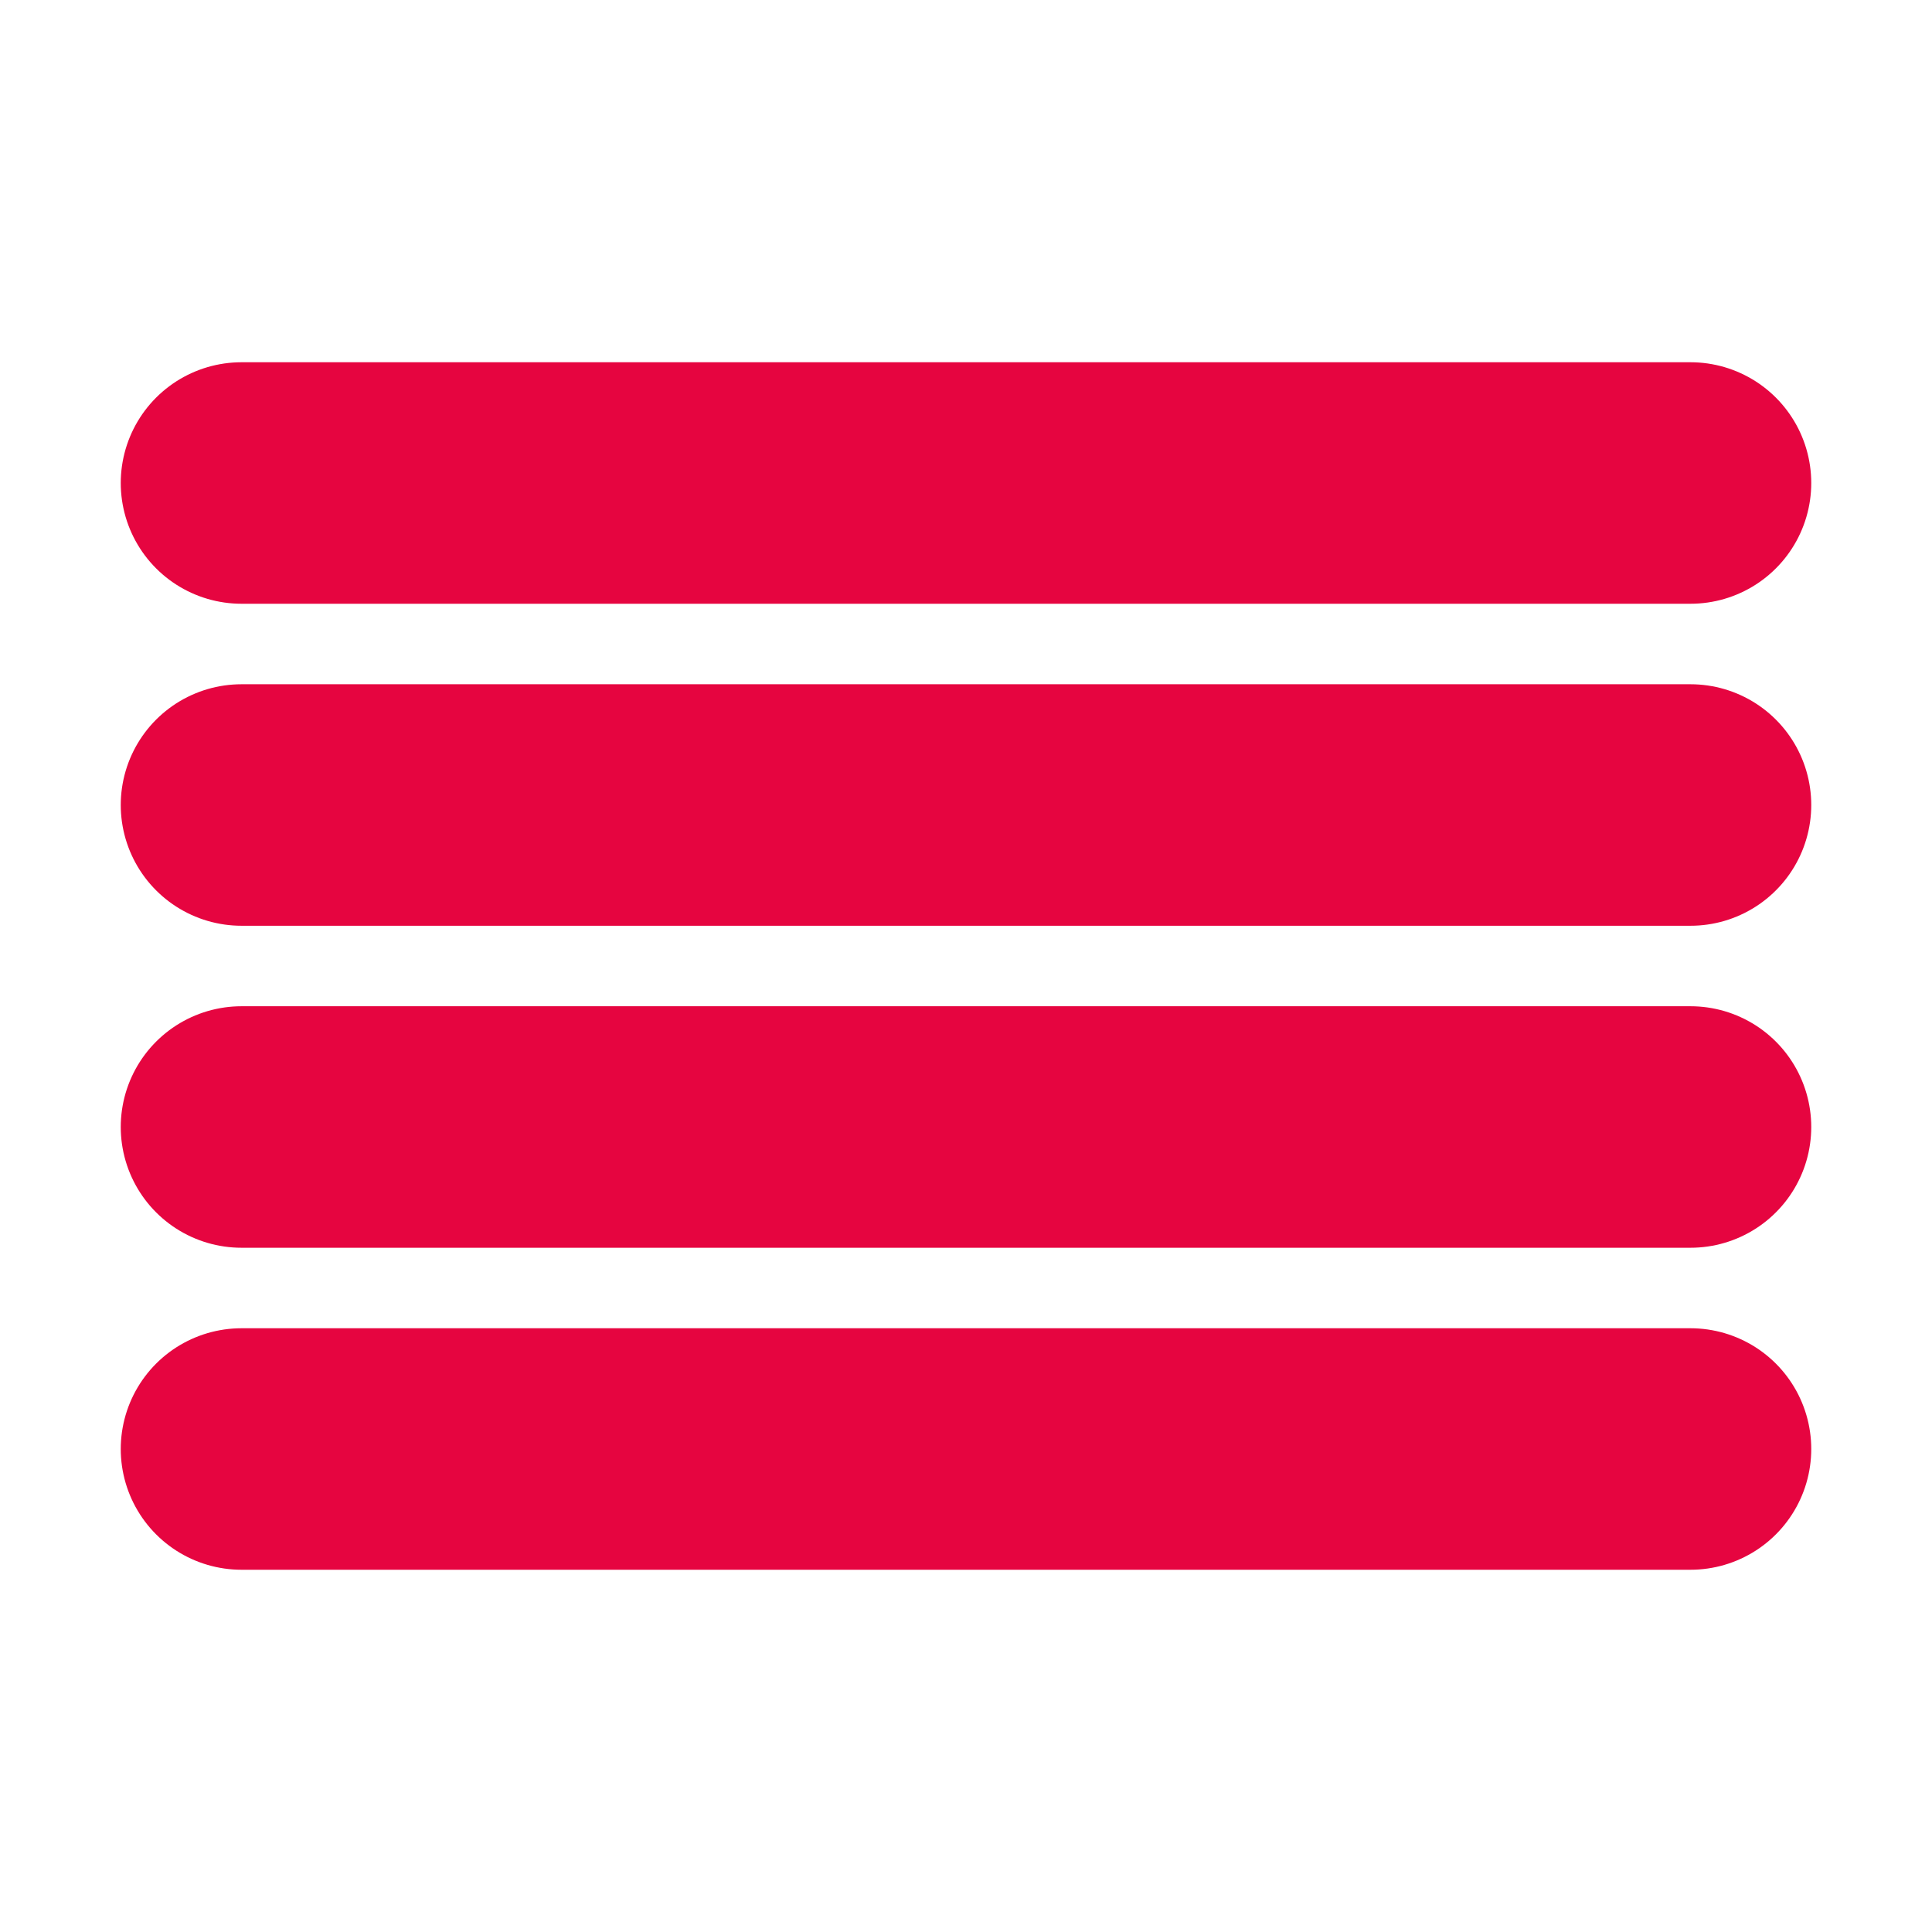
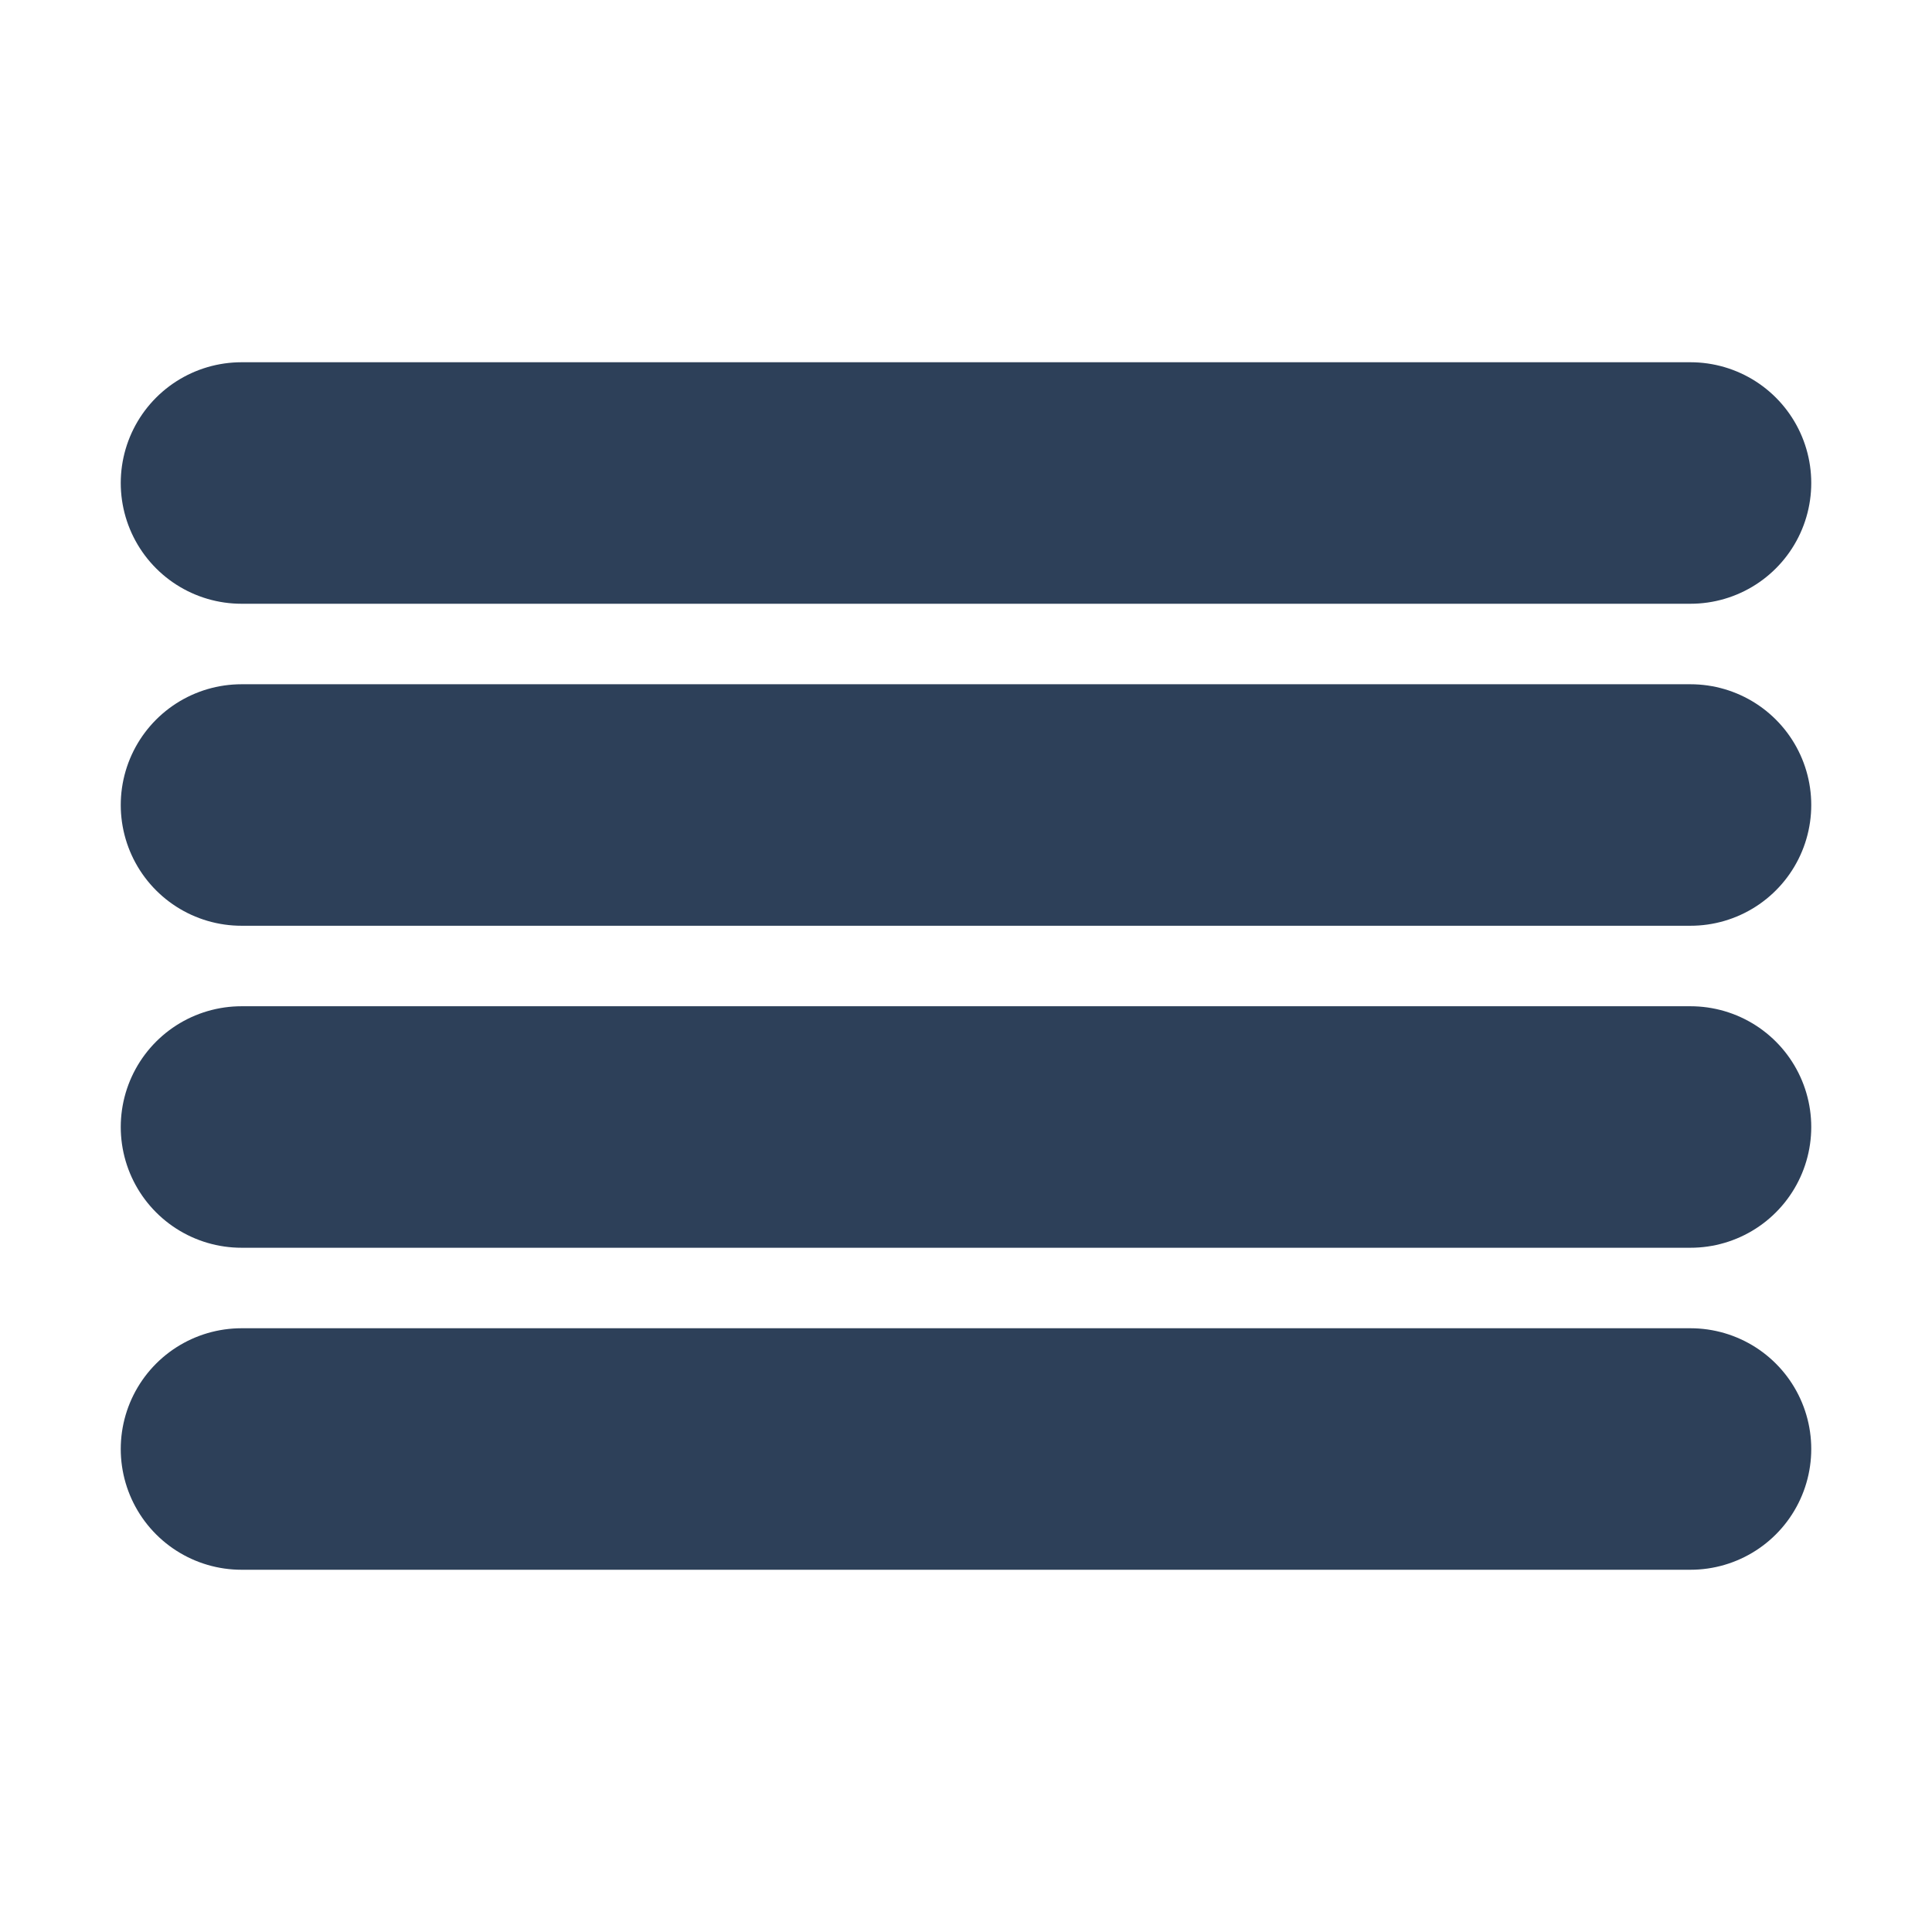
- <svg xmlns="http://www.w3.org/2000/svg" width="32" height="32" viewBox="0 0 24 24" fill="none" stroke="#e60540" stroke-width="3" stroke-linecap="round" stroke-linejoin="round" class="feather feather-align-justify">
+ <svg xmlns="http://www.w3.org/2000/svg" width="32" height="32" viewBox="0 0 24 24" fill="none" stroke="#2D4059" stroke-width="3" stroke-linecap="round" stroke-linejoin="round" class="feather feather-align-justify">
  <line x1="21" y1="10" x2="3" y2="10" />
  <line x1="21" y1="6" x2="3" y2="6" />
  <line x1="21" y1="14" x2="3" y2="14" />
  <line x1="21" y1="18" x2="3" y2="18" />
</svg>
